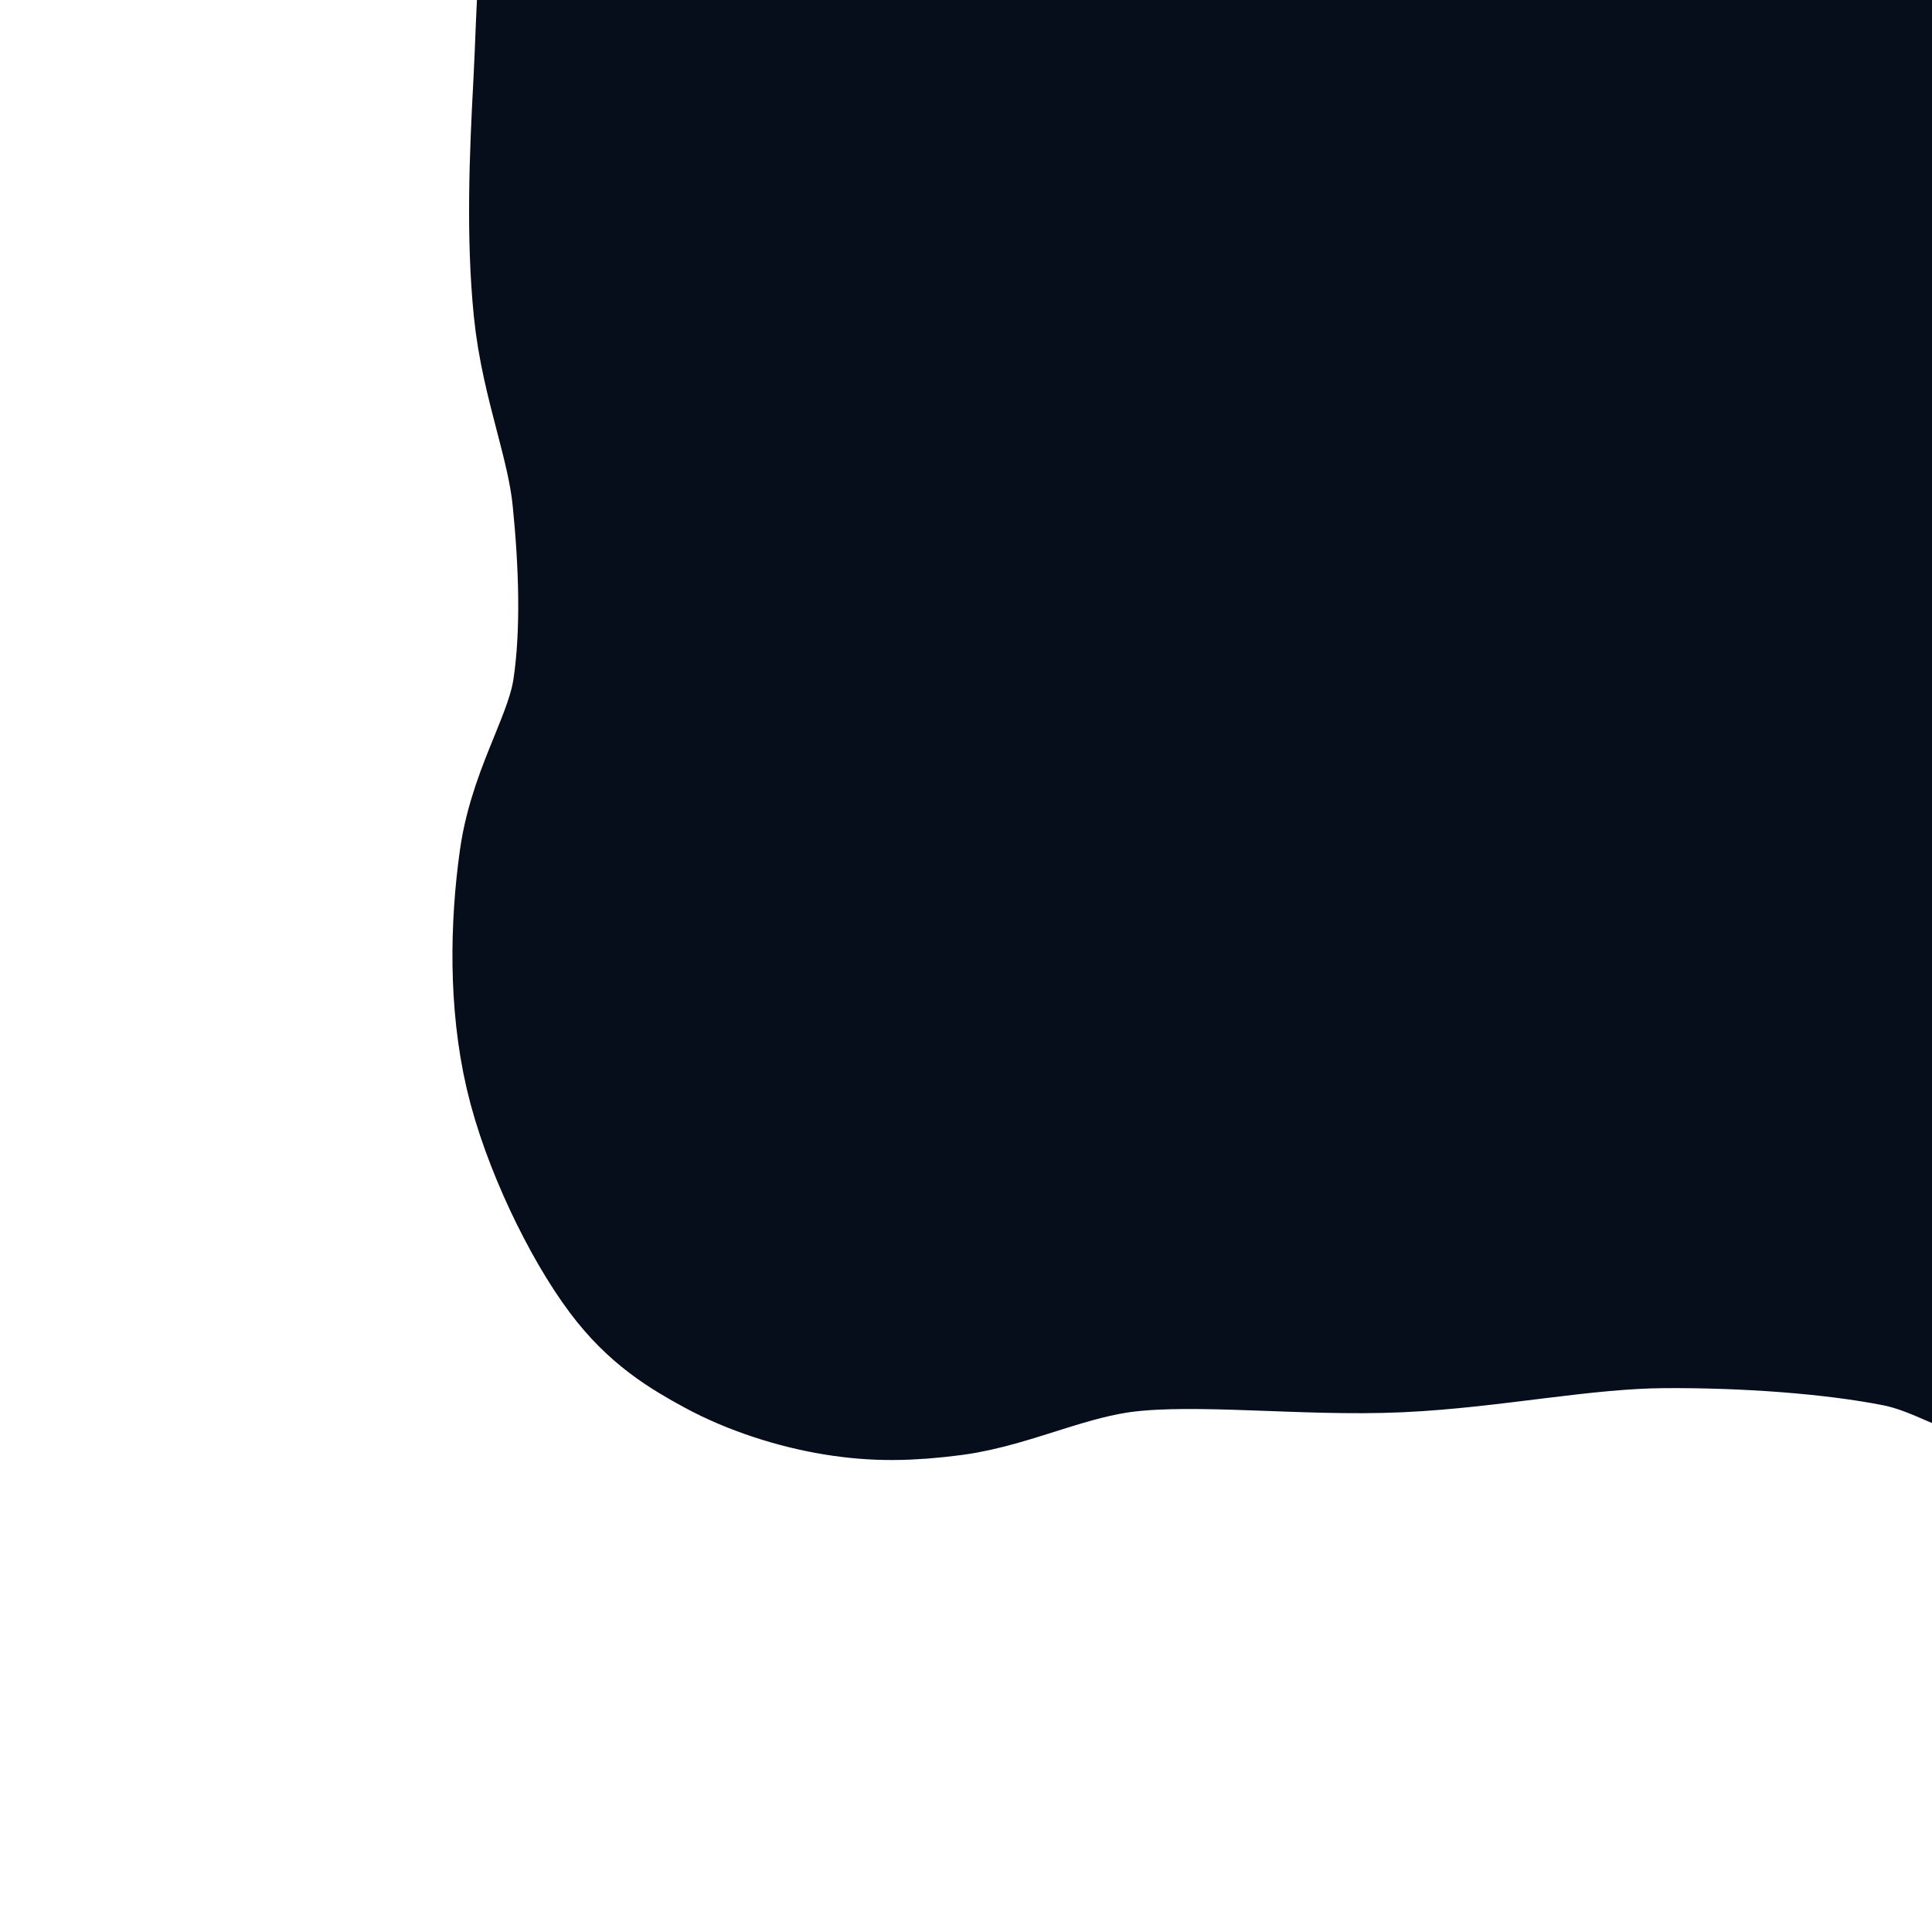
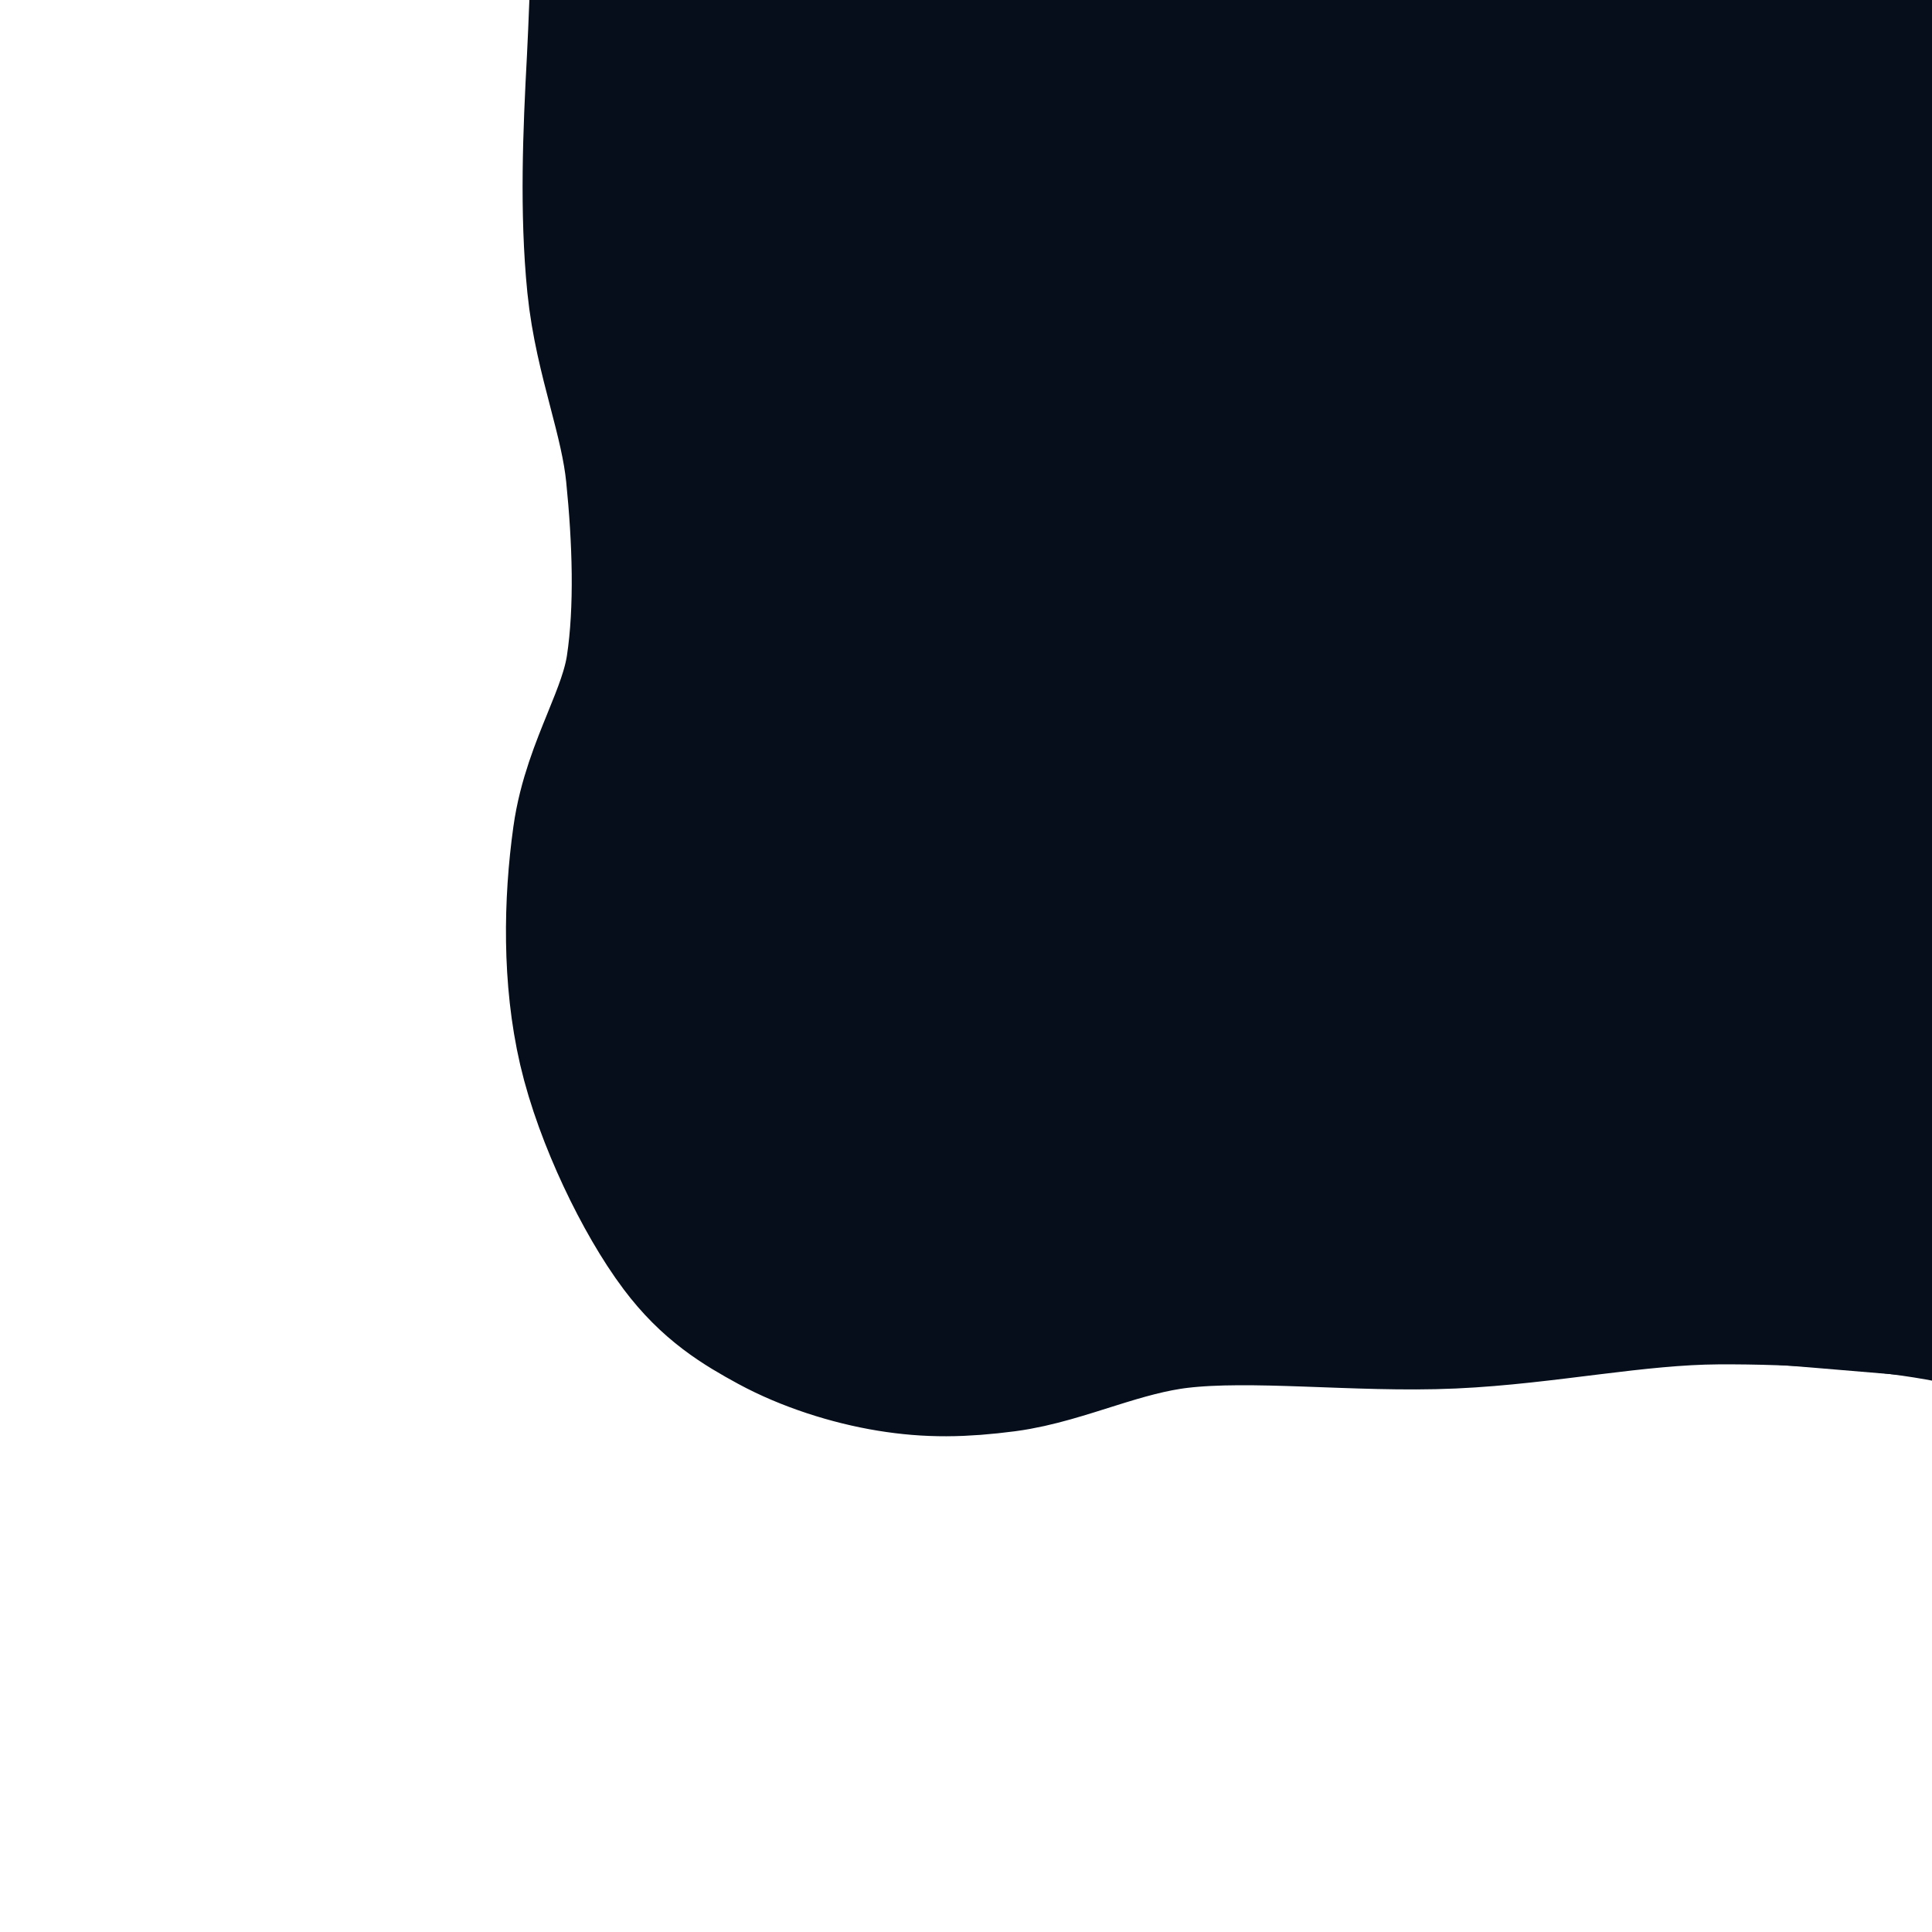
<svg xmlns="http://www.w3.org/2000/svg" xmlns:ns1="https://boxy-svg.com" viewBox="0 0 40 40" width="40px" height="40px">
  <defs>
    <ns1:guide x="692.451" y="88.306" angle="0" />
    <ns1:export>
      <ns1:file format="svg" />
    </ns1:export>
+     <ns1:guide x="20" y="19.758" angle="0" />
+     <ns1:guide x="-2.569" y="20" angle="90" />
  </defs>
-   <path stroke="rgb(255,0,0)" stroke-width="0" opacity="0.992" d="M 17.873 -7.41 C 18.854 -7.582 19.892 -7.433 20.786 -7.109 C 21.684 -6.783 22.613 -6.133 23.247 -5.451 C 23.853 -4.8 24.302 -3.964 24.553 -3.141 C 24.575 -3.07 24.594 -3 24.611 -2.93 C 24.896 -3.077 25.195 -3.2 25.507 -3.292 C 26.314 -3.528 27.697 -3.513 28.219 -3.493 C 28.487 -3.482 28.479 -3.387 28.721 -3.392 C 29.129 -3.4 30.062 -3.445 30.579 -3.744 C 31.101 -4.045 31.241 -4.775 31.835 -5.2 C 32.571 -5.728 33.837 -6.33 34.848 -6.506 C 35.813 -6.675 36.802 -6.646 37.761 -6.305 C 38.831 -5.925 39.843 -5.366 40.926 -4.146 C 42.506 -2.365 44.782 2.094 45.847 4.392 C 46.615 6.05 46.972 7.189 47.254 8.511 C 47.512 9.726 47.663 11.033 47.555 12.026 C 47.465 12.853 47.209 13.494 46.852 14.136 C 46.549 14.68 46.161 15.208 45.681 15.65 C 46.524 15.63 47.491 15.566 48.208 15.793 C 49.253 16.125 50.282 16.834 50.97 17.551 C 51.602 18.21 52.025 19.038 52.276 19.861 C 52.526 20.68 52.574 21.664 52.477 22.473 C 52.386 23.23 52.111 23.962 51.774 24.582 C 51.45 25.177 51.129 25.673 50.518 26.139 C 49.75 26.725 48.54 27.379 47.304 27.646 C 45.907 27.947 43.862 27.86 42.482 27.646 C 41.315 27.464 40.649 26.875 39.469 26.641 C 38.049 26.361 36.169 26.229 34.447 26.24 C 32.657 26.251 30.785 26.658 28.922 26.742 C 27.036 26.827 24.846 26.548 23.197 26.742 C 21.807 26.905 20.606 27.512 19.581 27.646 C 18.764 27.752 18.167 27.759 17.471 27.646 C 16.76 27.53 15.982 27.28 15.362 26.943 C 14.767 26.619 14.285 26.325 13.805 25.687 C 13.166 24.838 12.398 23.265 12.097 21.971 C 11.799 20.686 11.819 19.228 11.997 17.953 C 12.168 16.721 12.913 15.687 13.102 14.437 C 13.301 13.118 13.24 11.588 13.102 10.218 C 12.966 8.878 12.435 7.67 12.298 6.301 C 12.154 4.863 12.216 3.296 12.298 1.781 C 12.381 0.249 12.36 -1.514 12.8 -2.84 C 13.198 -4.035 13.811 -5.141 14.659 -5.903 C 15.503 -6.663 16.813 -7.225 17.873 -7.41 Z" style="fill-opacity: 1; fill-rule: nonzero; stroke: rgb(5, 14, 26); stroke-dasharray: none; stroke-dashoffset: 0px; stroke-linecap: butt; stroke-linejoin: miter; stroke-miterlimit: 4; stroke-opacity: 1; stroke-width: 5px; paint-order: normal; vector-effect: none; opacity: 1; mix-blend-mode: normal; isolation: auto; fill: rgb(5, 14, 26);" />
+   <path stroke="rgb(255,0,0)" stroke-width="0" opacity="0.992" d="M 18.981 -7.902 C 19.962 -8.074 21 -7.925 21.894 -7.601 C 22.792 -7.275 23.721 -6.625 24.355 -5.943 C 24.961 -5.292 25.41 -4.456 25.661 -3.633 C 25.683 -3.562 25.702 -3.492 25.719 -3.422 C 26.004 -3.569 26.303 -3.692 26.615 -3.784 C 27.422 -4.02 28.805 -4.005 29.327 -3.985 C 29.595 -3.974 29.587 -3.879 29.829 -3.884 C 30.237 -3.892 31.17 -3.937 31.687 -4.236 C 32.209 -4.537 32.349 -5.267 32.943 -5.692 C 33.679 -6.22 34.945 -6.822 35.956 -6.998 C 36.921 -7.167 37.91 -7.138 38.869 -6.797 C 39.939 -6.417 40.951 -5.858 42.034 -4.638 C 43.614 -2.857 45.89 1.602 46.955 3.9 C 47.723 5.558 48.08 6.697 48.362 8.019 C 48.62 9.234 48.771 10.541 48.663 11.534 C 48.573 12.361 48.317 13.002 47.96 13.644 C 47.657 14.188 47.269 14.716 46.789 15.158 C 47.632 15.138 48.599 15.074 49.316 15.301 C 50.361 15.633 51.39 16.342 52.078 17.059 C 52.71 17.718 53.133 18.546 53.384 19.369 C 53.634 20.188 53.682 21.172 53.585 21.981 C 53.494 22.738 53.219 23.47 52.882 24.09 C 52.558 24.685 52.237 25.181 51.626 25.647 C 50.858 26.233 49.648 26.887 48.412 27.154 C 47.015 27.455 44.97 27.368 43.59 27.154 C 42.423 26.972 41.757 26.383 40.577 26.149 C 39.157 25.869 37.277 25.737 35.555 25.748 C 33.765 25.759 31.893 26.166 30.03 26.25 C 28.144 26.335 25.954 26.056 24.305 26.25 C 22.915 26.413 21.714 27.02 20.689 27.154 C 19.872 27.26 19.275 27.267 18.579 27.154 C 17.868 27.038 17.09 26.788 16.47 26.451 C 15.875 26.127 15.393 25.833 14.913 25.195 C 14.274 24.346 13.506 22.773 13.205 21.479 C 12.907 20.194 12.927 18.736 13.105 17.461 C 13.276 16.229 14.021 15.195 14.21 13.945 C 14.409 12.626 14.348 11.096 14.21 9.726 C 14.074 8.386 13.543 7.178 13.406 5.809 C 13.262 4.371 13.324 2.804 13.406 1.289 C 13.489 -0.243 13.468 -2.006 13.908 -3.332 C 14.306 -4.527 14.919 -5.633 15.767 -6.395 C 16.611 -7.155 17.921 -7.717 18.981 -7.902 Z" style="fill-opacity: 1; fill-rule: nonzero; stroke: rgb(5, 14, 26); stroke-dasharray: none; stroke-dashoffset: 0px; stroke-linecap: butt; stroke-linejoin: miter; stroke-miterlimit: 4; stroke-opacity: 1; stroke-width: 5px; paint-order: normal; vector-effect: none; opacity: 1; mix-blend-mode: normal; isolation: auto; fill: rgb(5, 14, 26);" />
+   <path fill="rgb(255,0,0)" stroke="rgb(255,0,0)" stroke-width="0" opacity="0.992" d="M 19.098 -6.767 C 20.123 -6.927 21.439 -6.788 22.422 -6.398 C 23.383 -6.017 24.317 -5.272 24.945 -4.49 C 25.558 -3.727 25.888 -3.217 26.176 -1.782 C 26.695 0.801 26.631 8.897 26.545 11.143 C 26.507 12.164 25.599 12.435 26.299 12.928 C 28.339 14.365 48.537 13.951 52.334 14.652 C 53.791 14.92 53.913 15.119 54.55 15.513 C 55.155 15.888 55.657 16.352 56.089 16.929 C 56.551 17.547 56.99 18.352 57.197 19.145 C 57.406 19.951 57.451 20.918 57.32 21.73 C 57.193 22.515 56.853 23.309 56.458 23.945 C 56.083 24.55 55.659 25.044 55.042 25.484 C 54.332 25.991 53.303 26.507 52.334 26.715 C 51.337 26.929 51.015 26.789 49.134 26.715 C 44.758 26.542 26.371 24.631 22.791 24.992 C 21.518 25.12 21.605 25.605 20.945 25.73 C 20.255 25.862 19.457 25.868 18.729 25.73 C 17.98 25.589 17.15 25.263 16.513 24.869 C 15.908 24.494 15.406 24.03 14.974 23.453 C 14.512 22.835 14.073 22.029 13.867 21.237 C 13.657 20.431 13.693 19.568 13.743 18.652 C 13.798 17.65 14.115 16.882 14.236 15.452 C 14.416 13.311 14.602 8.366 14.482 6.589 C 14.417 5.632 14.189 5.625 14.113 4.742 C 13.987 3.291 13.855 -0.248 14.113 -1.782 C 14.285 -2.806 14.58 -3.361 14.974 -3.998 C 15.349 -4.602 15.773 -5.096 16.39 -5.536 C 17.1 -6.043 18.12 -6.615 19.098 -6.767 Z" style="fill: rgb(5, 14, 26); fill-opacity: 1; fill-rule: nonzero; stroke: rgb(5, 14, 26); stroke-dasharray: none; stroke-dashoffset: 0px; stroke-linecap: butt; stroke-linejoin: miter; stroke-miterlimit: 4; stroke-opacity: 1; stroke-width: 5px; paint-order: normal; vector-effect: none; opacity: 1; mix-blend-mode: normal; isolation: auto;" />
</svg>
